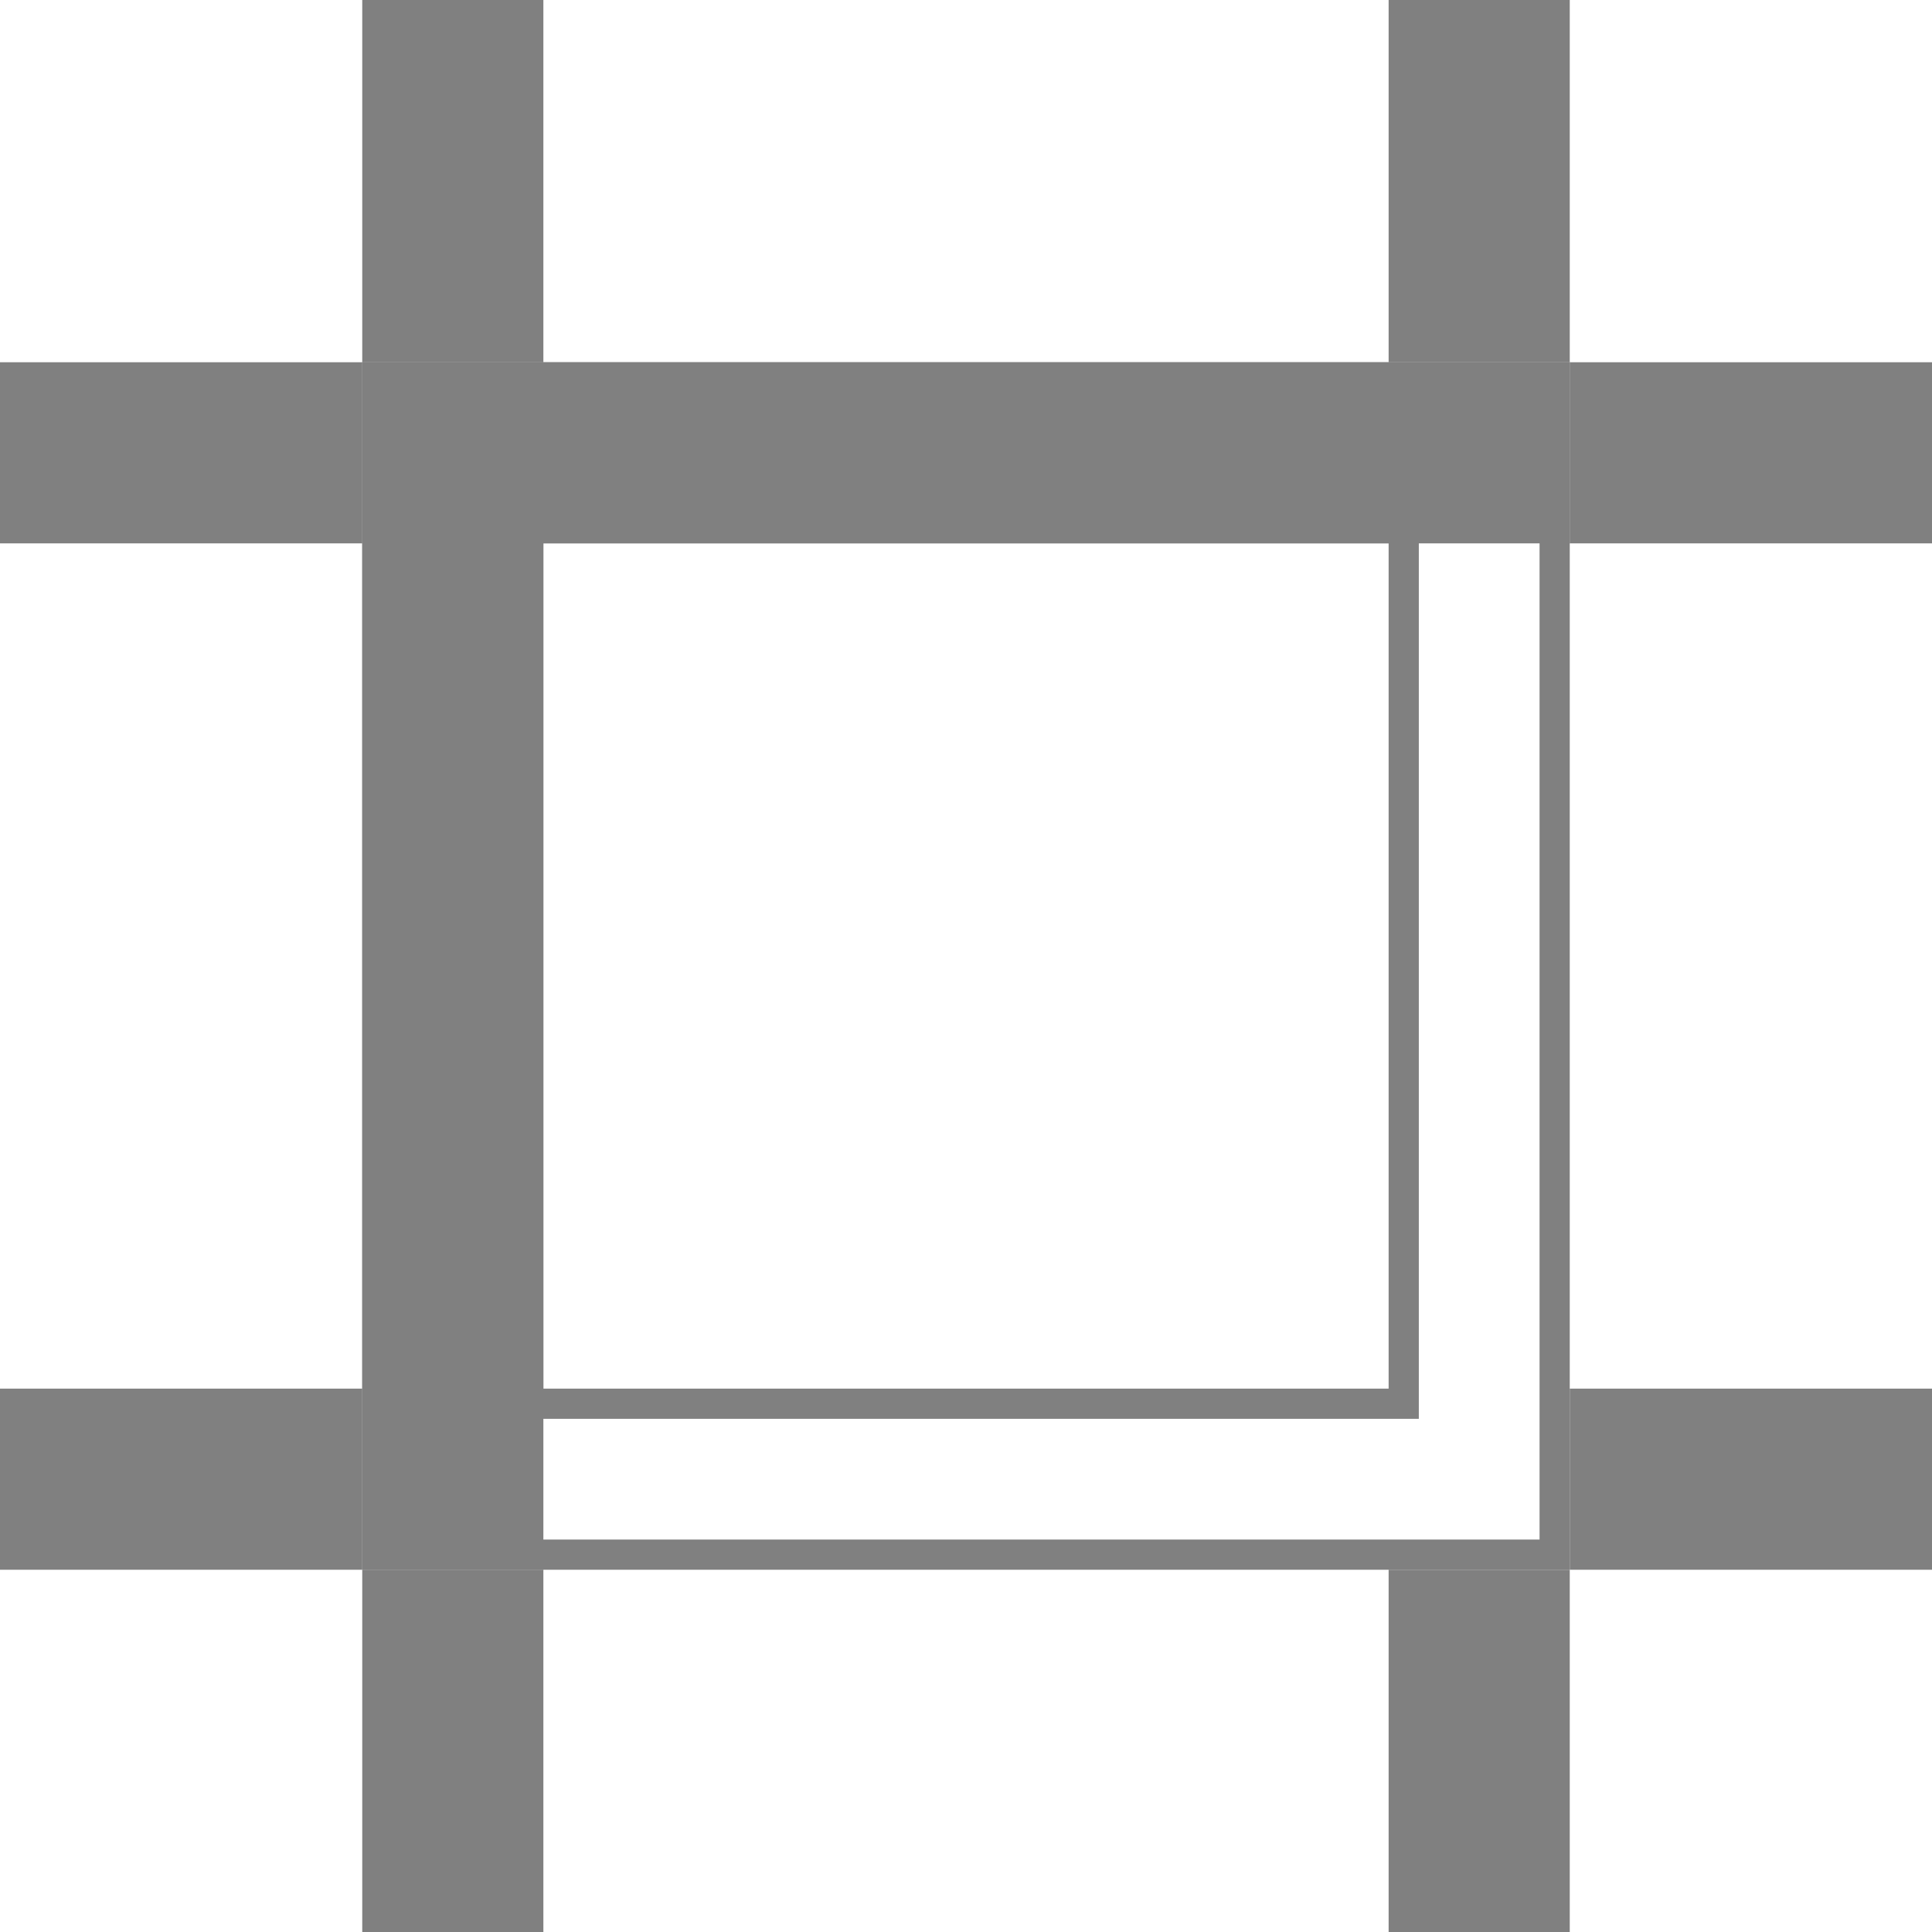
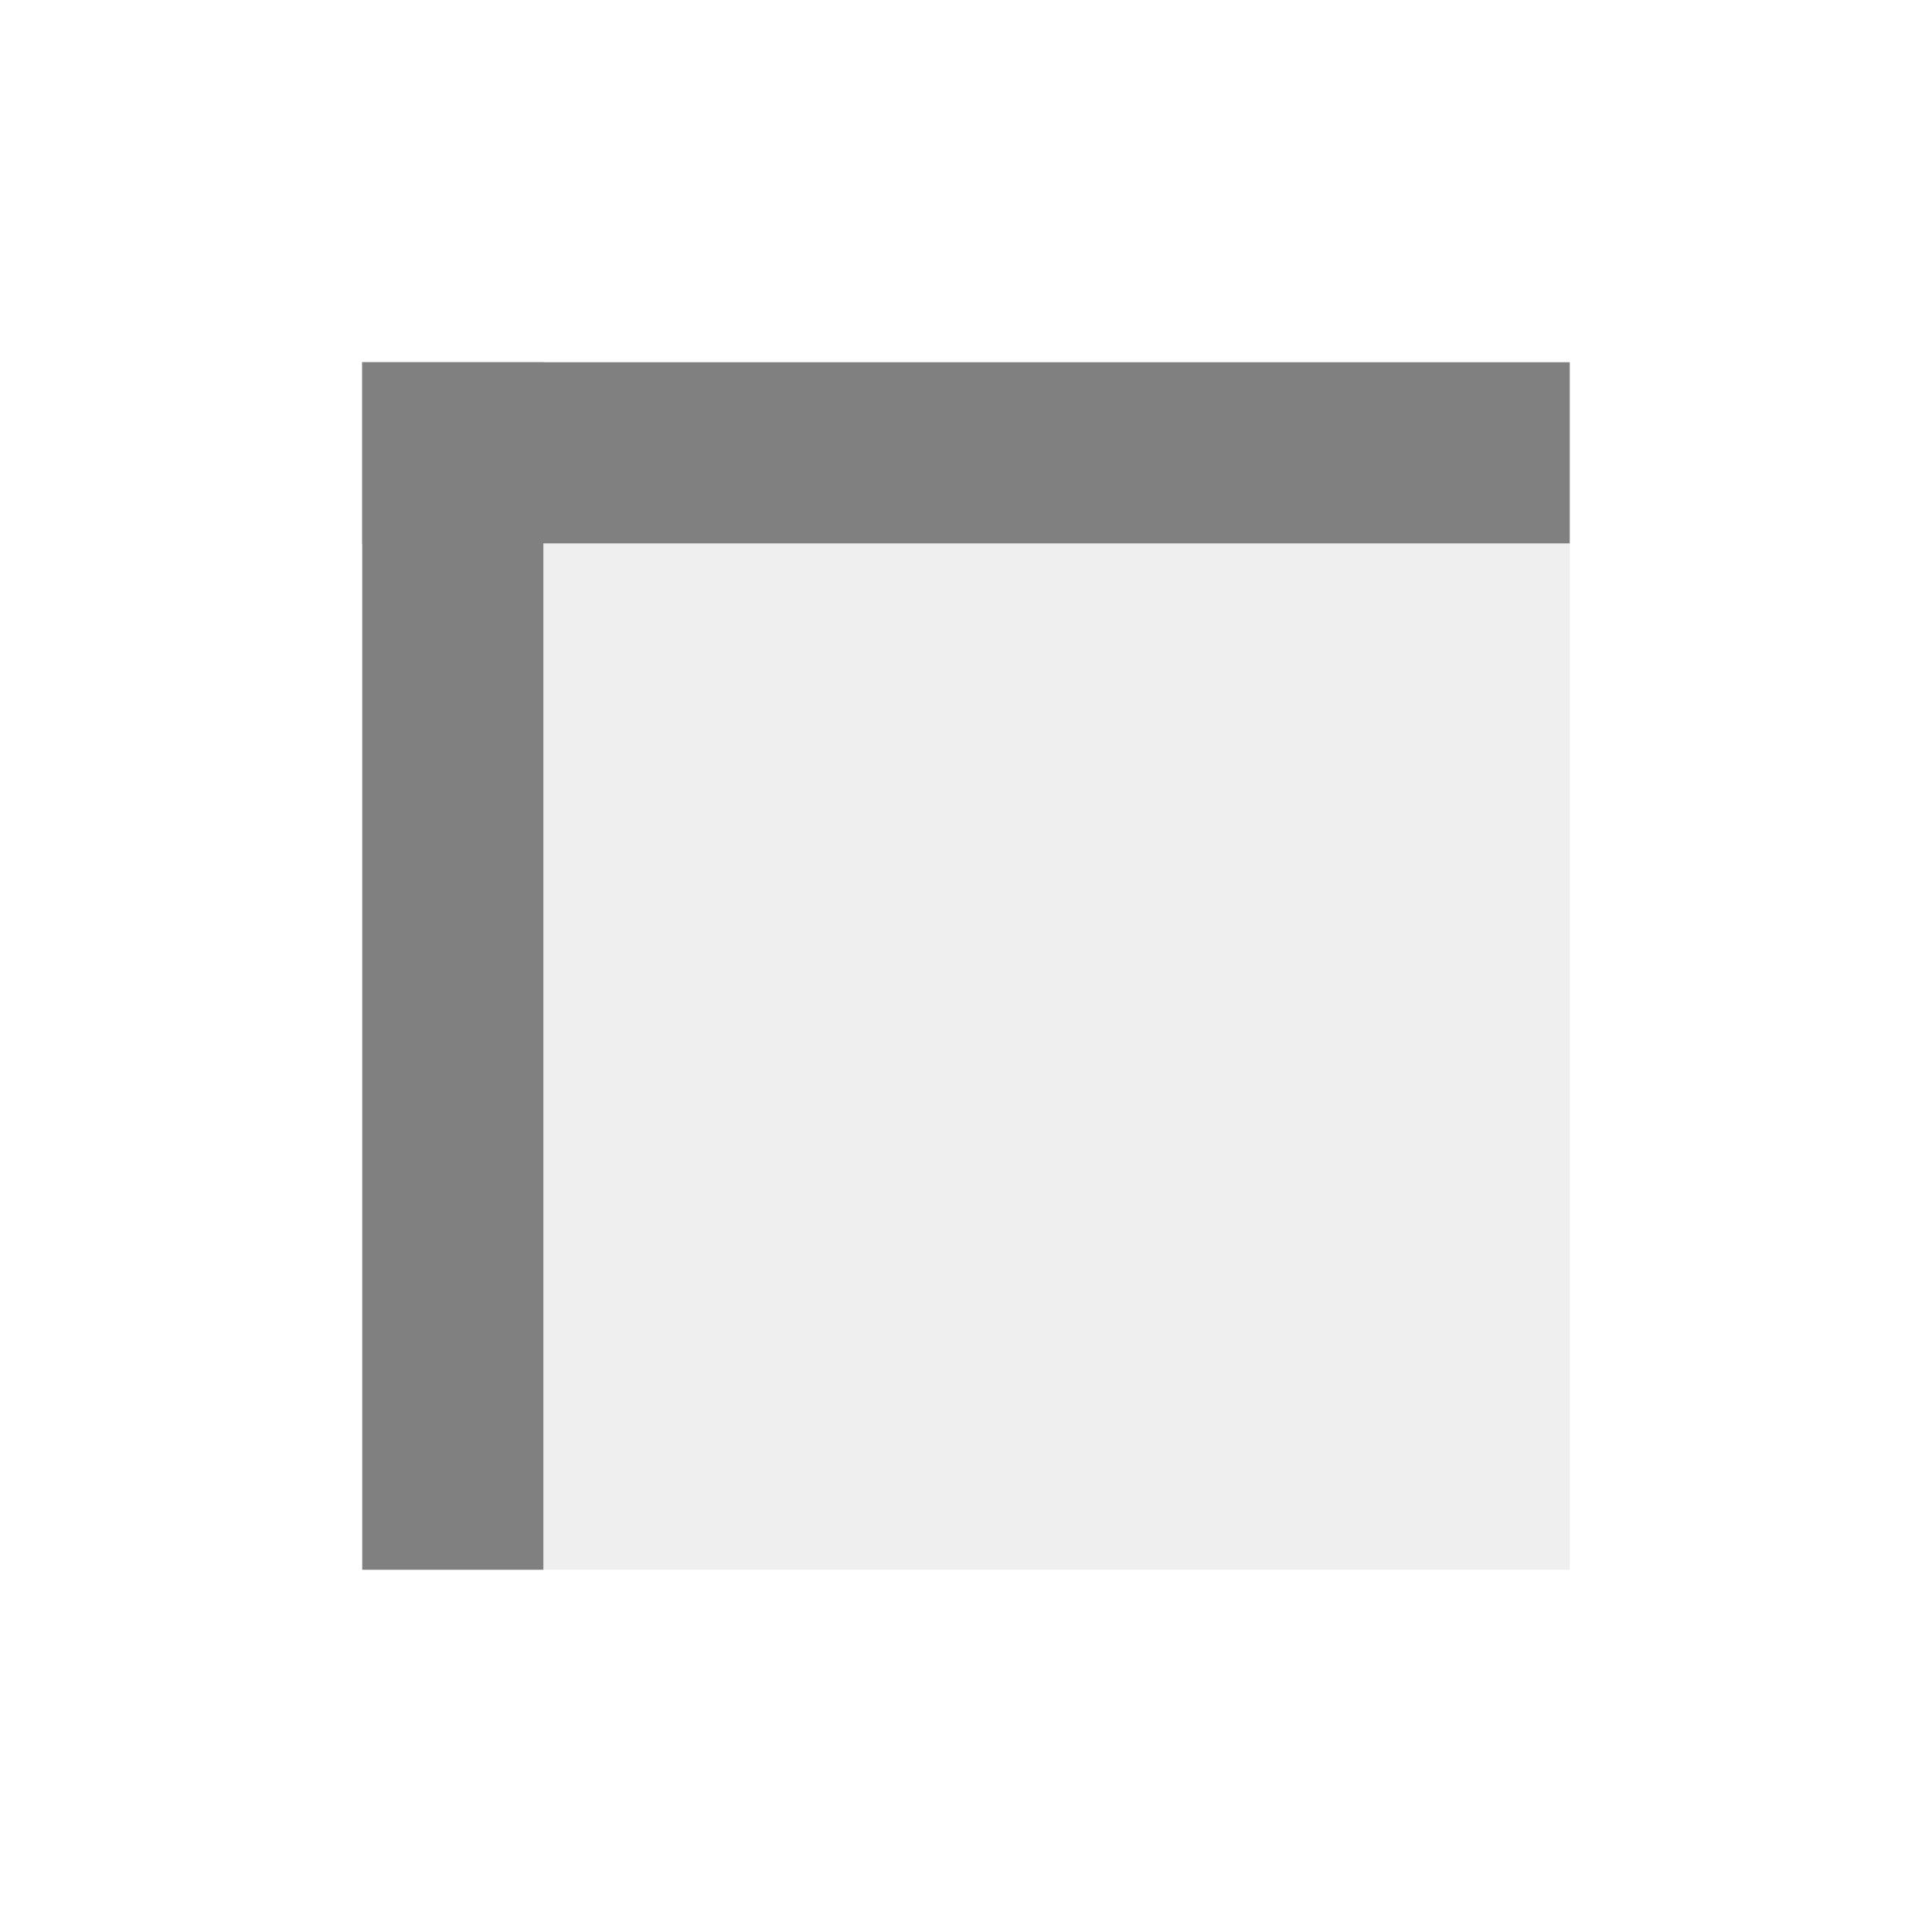
<svg xmlns="http://www.w3.org/2000/svg" width="32px" height="32px" id="svg5078" version="1.1">
  <defs id="defs5080" />
  <g id="layer1">
-     <path style="fill:none;stroke:#808080;stroke-width:3;stroke-linecap:butt;stroke-linejoin:miter;stroke-miterlimit:4;stroke-opacity:1;stroke-dasharray:none" d="m 7.5,0 0,6" id="path6171" />
-     <path id="path6173" d="m 24.5,0 0,6" style="fill:none;stroke:#808080;stroke-width:3;stroke-linecap:butt;stroke-linejoin:miter;stroke-miterlimit:4;stroke-opacity:1;stroke-dasharray:none" />
-     <path style="fill:none;stroke:#808080;stroke-width:3;stroke-linecap:butt;stroke-linejoin:miter;stroke-miterlimit:4;stroke-opacity:1;stroke-dasharray:none" d="m 7.5,26 0,6" id="path6175" />
-     <path id="path6177" d="m 24.5,26 0,6" style="fill:none;stroke:#808080;stroke-width:3;stroke-linecap:butt;stroke-linejoin:miter;stroke-miterlimit:4;stroke-opacity:1;stroke-dasharray:none" />
-     <path id="path6187" d="m 6,7.5 -6,0" style="fill:none;stroke:#808080;stroke-width:3;stroke-linecap:butt;stroke-linejoin:miter;stroke-miterlimit:4;stroke-opacity:1;stroke-dasharray:none" />
-     <path style="fill:none;stroke:#808080;stroke-width:3;stroke-linecap:butt;stroke-linejoin:miter;stroke-miterlimit:4;stroke-opacity:1;stroke-dasharray:none" d="m 32,7.5 -6,0" id="path6189" />
-     <path id="path6191" d="m 32,24.5 -6,0" style="fill:none;stroke:#808080;stroke-width:3;stroke-linecap:butt;stroke-linejoin:miter;stroke-miterlimit:4;stroke-opacity:1;stroke-dasharray:none" />
-     <path style="fill:none;stroke:#808080;stroke-width:3;stroke-linecap:butt;stroke-linejoin:miter;stroke-miterlimit:4;stroke-opacity:1;stroke-dasharray:none" d="m 6,24.5 -6,0" id="path6193" />
-     <path style="fill:none;stroke:#808080;stroke-width:0.5;stroke-linecap:butt;stroke-linejoin:miter;stroke-miterlimit:4;stroke-opacity:1;stroke-dasharray:none" d="m 6.25,6.25 19.5,0 0,19.5 -19.5,0 z" id="path6195" />
-     <path id="path6197" d="m 8.75,8.75 14.5,0 0,14.5 -14.5,0 z" style="fill:none;stroke:#808080;stroke-width:0.5;stroke-linecap:butt;stroke-linejoin:miter;stroke-miterlimit:4;stroke-opacity:1;stroke-dasharray:none" />
+     <rect style="opacity:1;fill:#000000;fill-opacity:0.063;stroke:#404040;stroke-width:0;stroke-miterlimit:4;stroke-dasharray:none;stroke-opacity:1" id="rect10944" width="20" height="20" x="6" y="6" />
    <path style="fill:none;stroke:#808080;stroke-width:3;stroke-linecap:butt;stroke-linejoin:miter;stroke-miterlimit:4;stroke-opacity:1;stroke-dasharray:none" d="M 26,7.5 6,7.5" id="path6258" />
    <path id="path6298" d="M 7.5,26 7.5,6" style="fill:none;stroke:#808080;stroke-width:3;stroke-linecap:butt;stroke-linejoin:miter;stroke-miterlimit:4;stroke-opacity:1;stroke-dasharray:none" />
  </g>
</svg>
